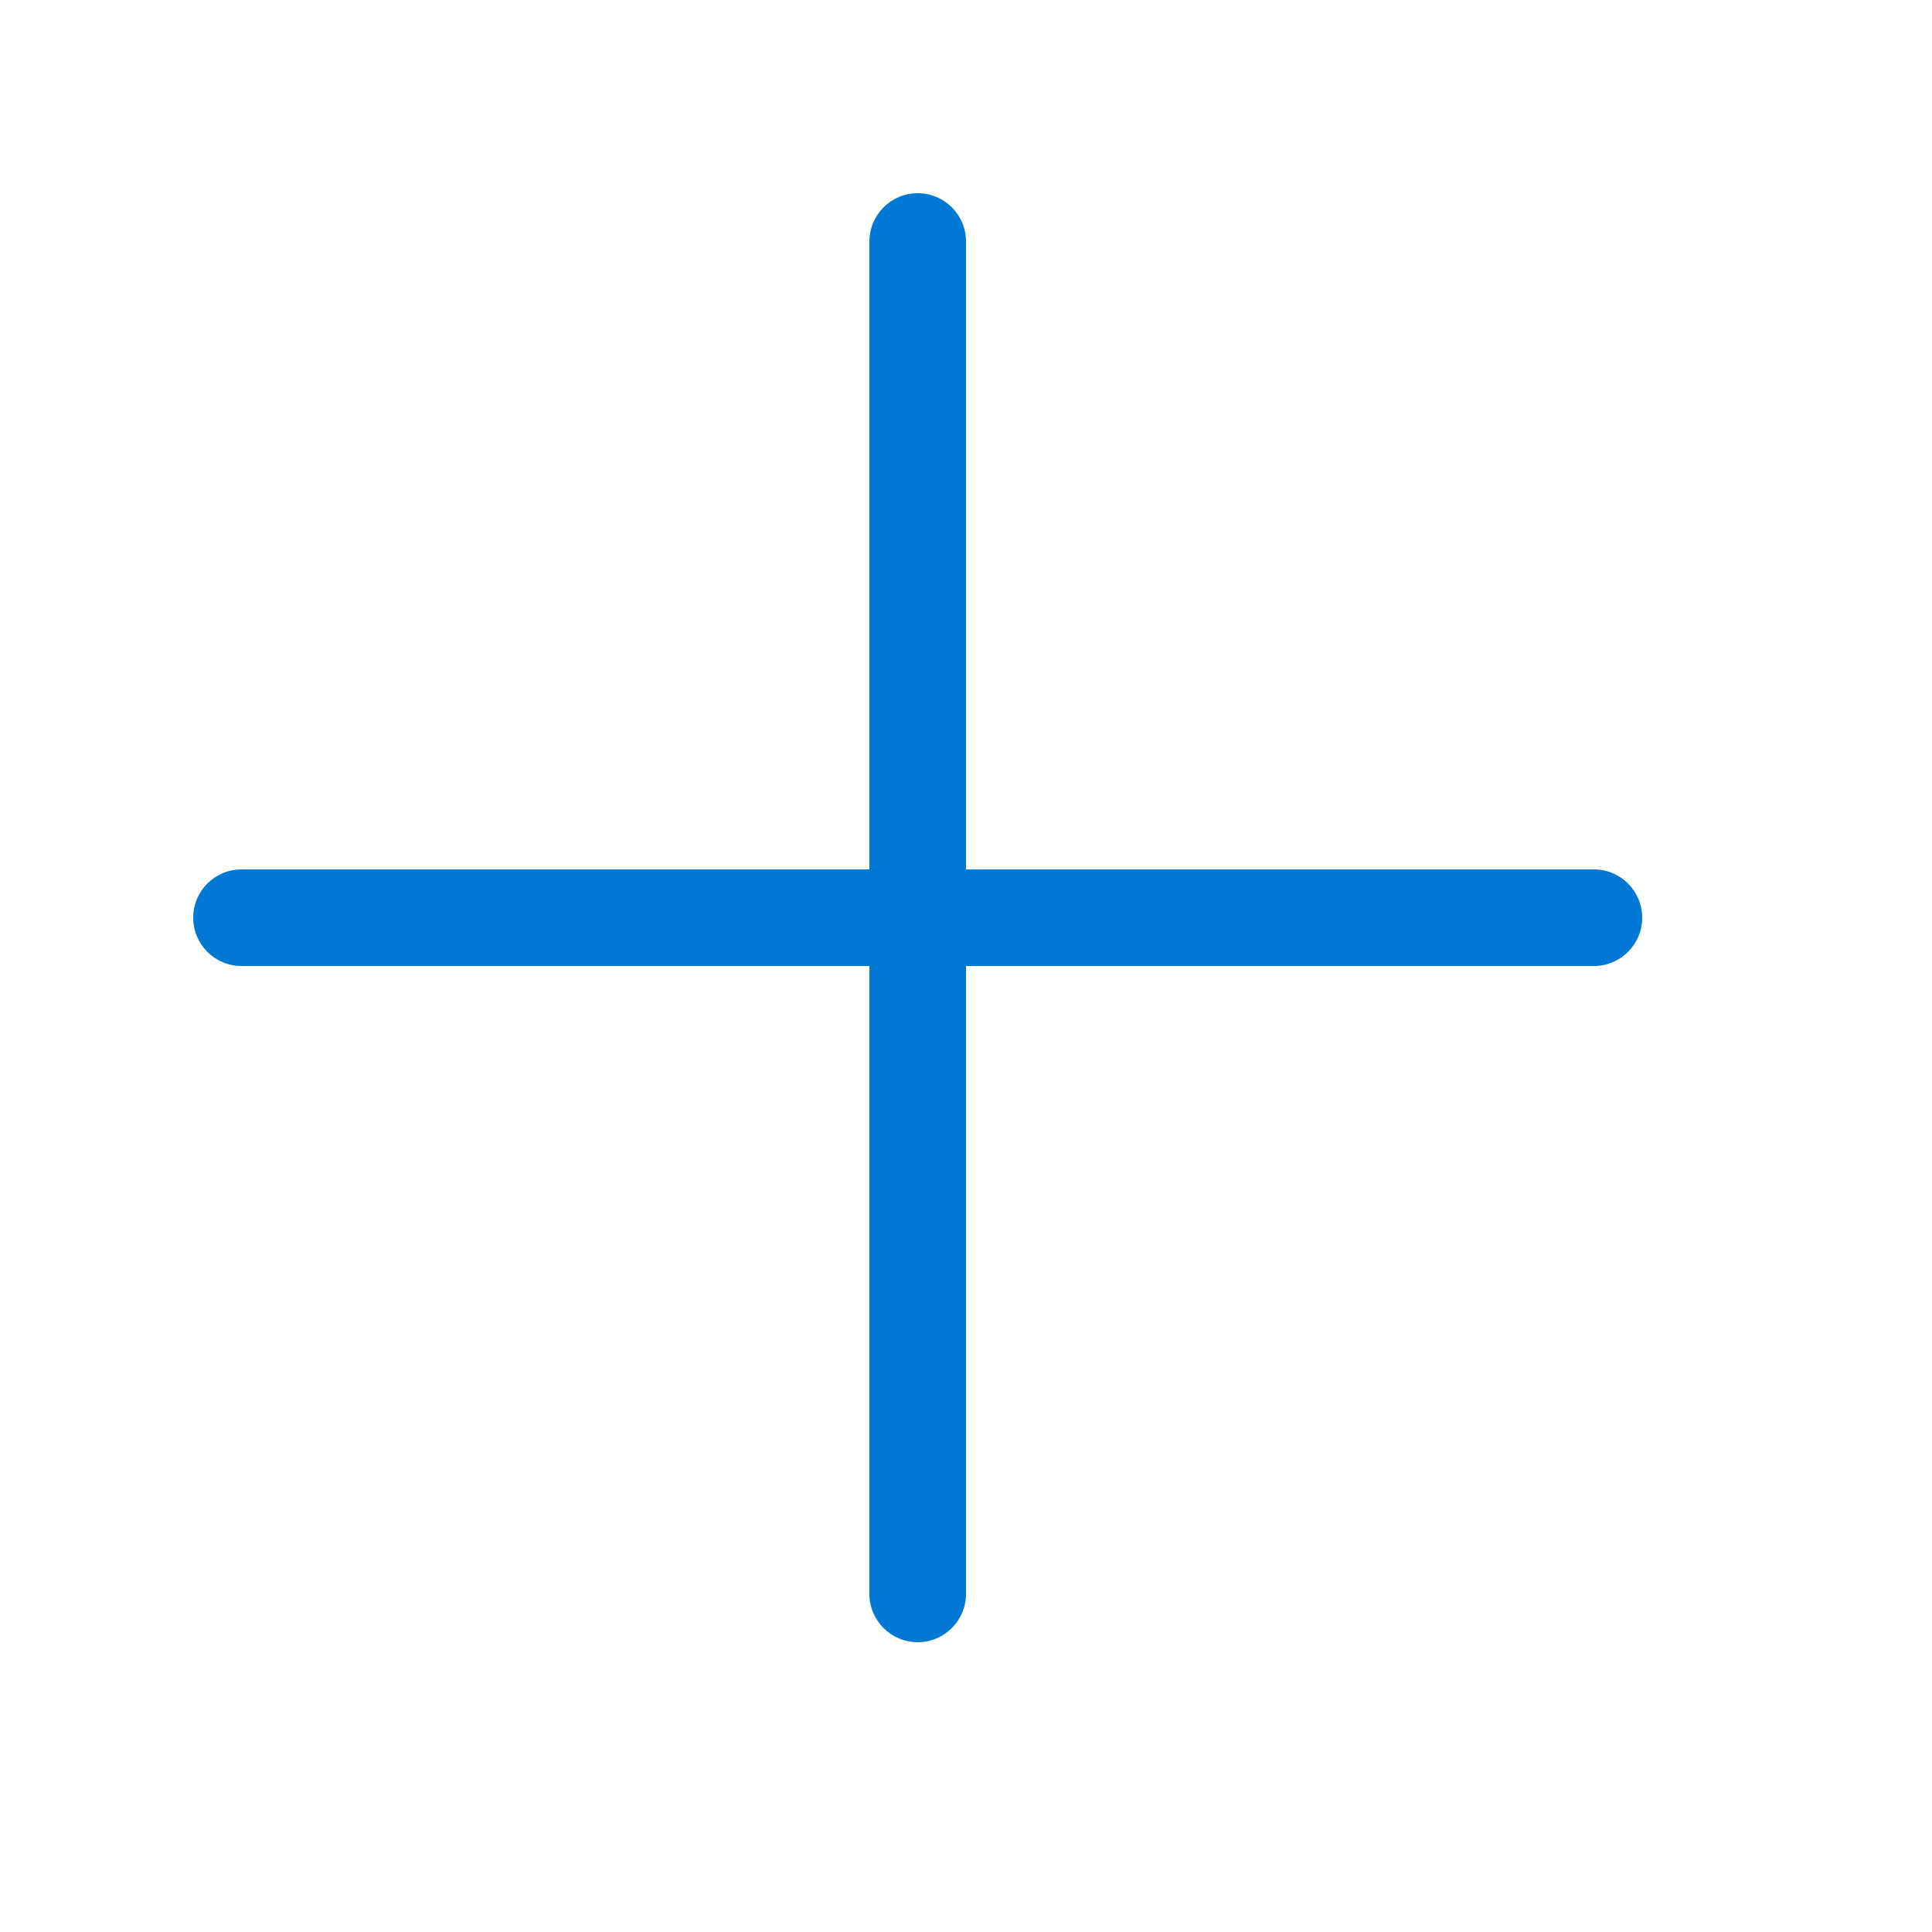
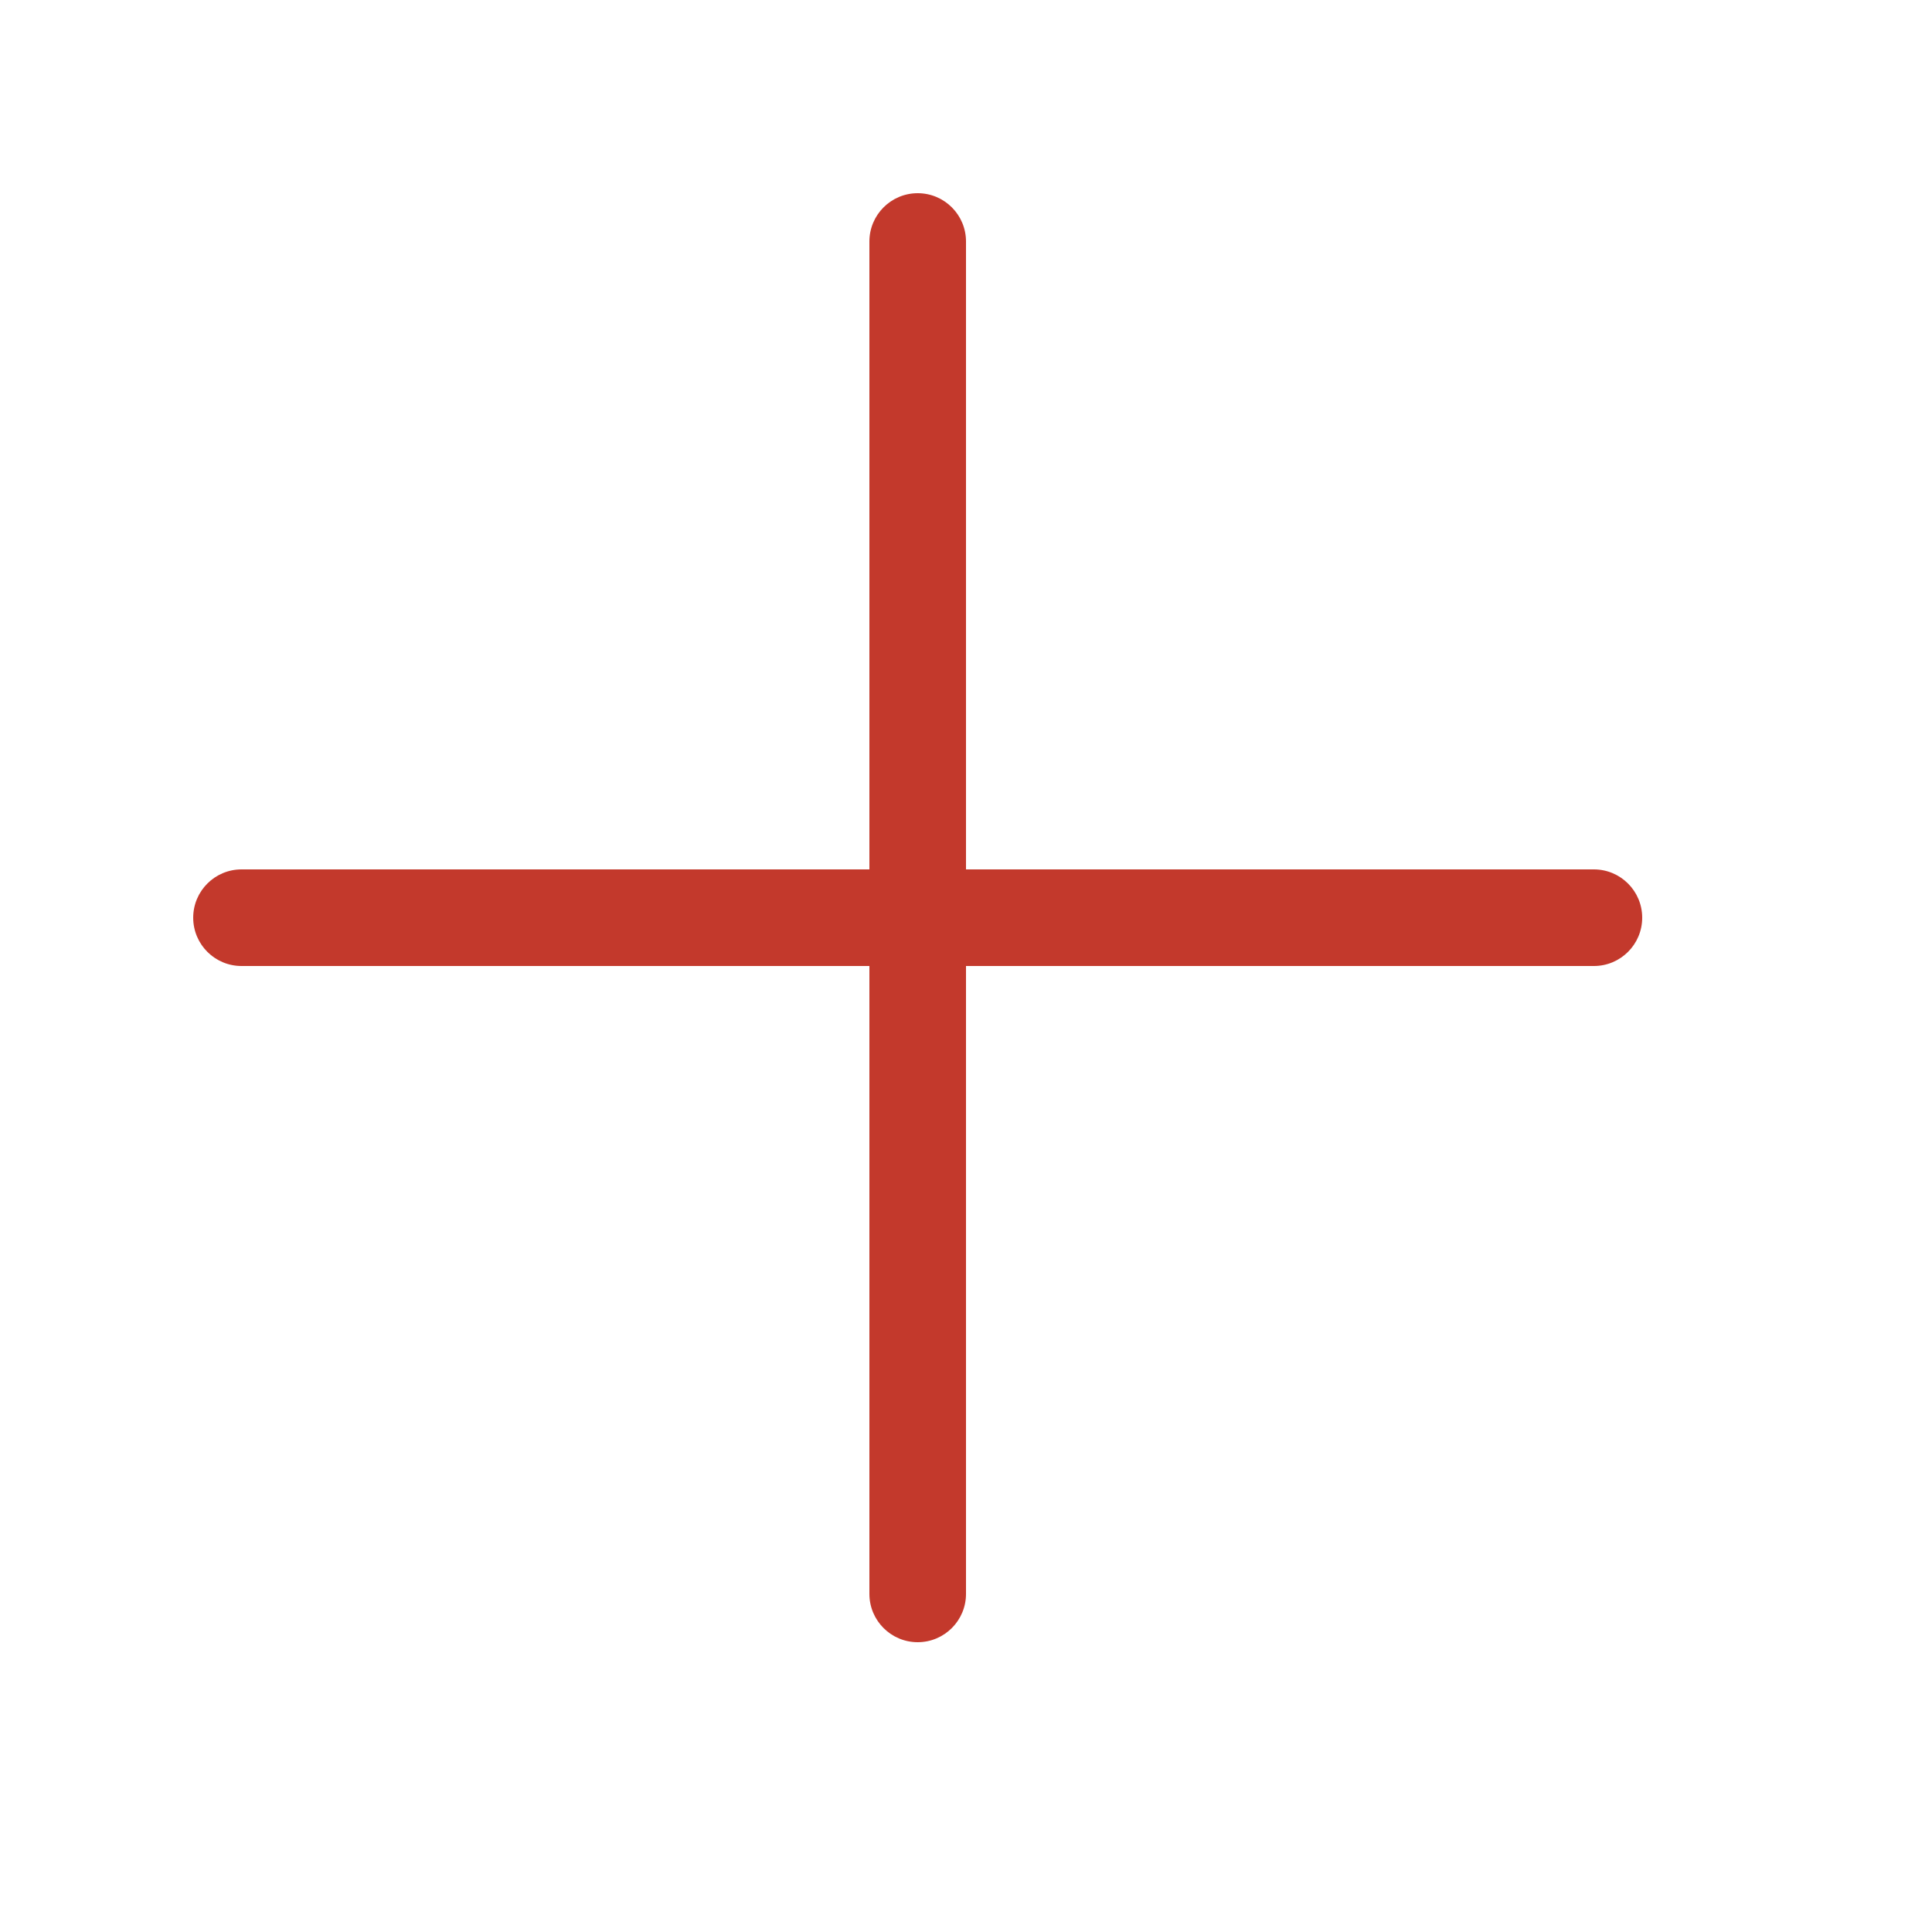
<svg xmlns="http://www.w3.org/2000/svg" width="20" height="20" viewBox="0 0 20 20" fill="none">
-   <path d="M10 2.5C10 2.224 9.776 2 9.5 2C9.224 2 9 2.224 9 2.5V9H2.5C2.224 9 2 9.224 2 9.5C2 9.776 2.224 10 2.5 10H9V16.5C9 16.776 9.224 17 9.5 17C9.776 17 10 16.776 10 16.5V10H16.5C16.776 10 17 9.776 17 9.5C17 9.224 16.776 9 16.5 9H10V2.5Z" fill="#0078d4" />
+   <path d="M10 2.5C10 2.224 9.776 2 9.5 2C9.224 2 9 2.224 9 2.5V9H2.5C2.224 9 2 9.224 2 9.5C2 9.776 2.224 10 2.5 10H9V16.5C9 16.776 9.224 17 9.5 17C9.776 17 10 16.776 10 16.5V10H16.5C16.776 10 17 9.776 17 9.5C17 9.224 16.776 9 16.5 9H10V2.5Z" fill="#C3392C" />
</svg>
